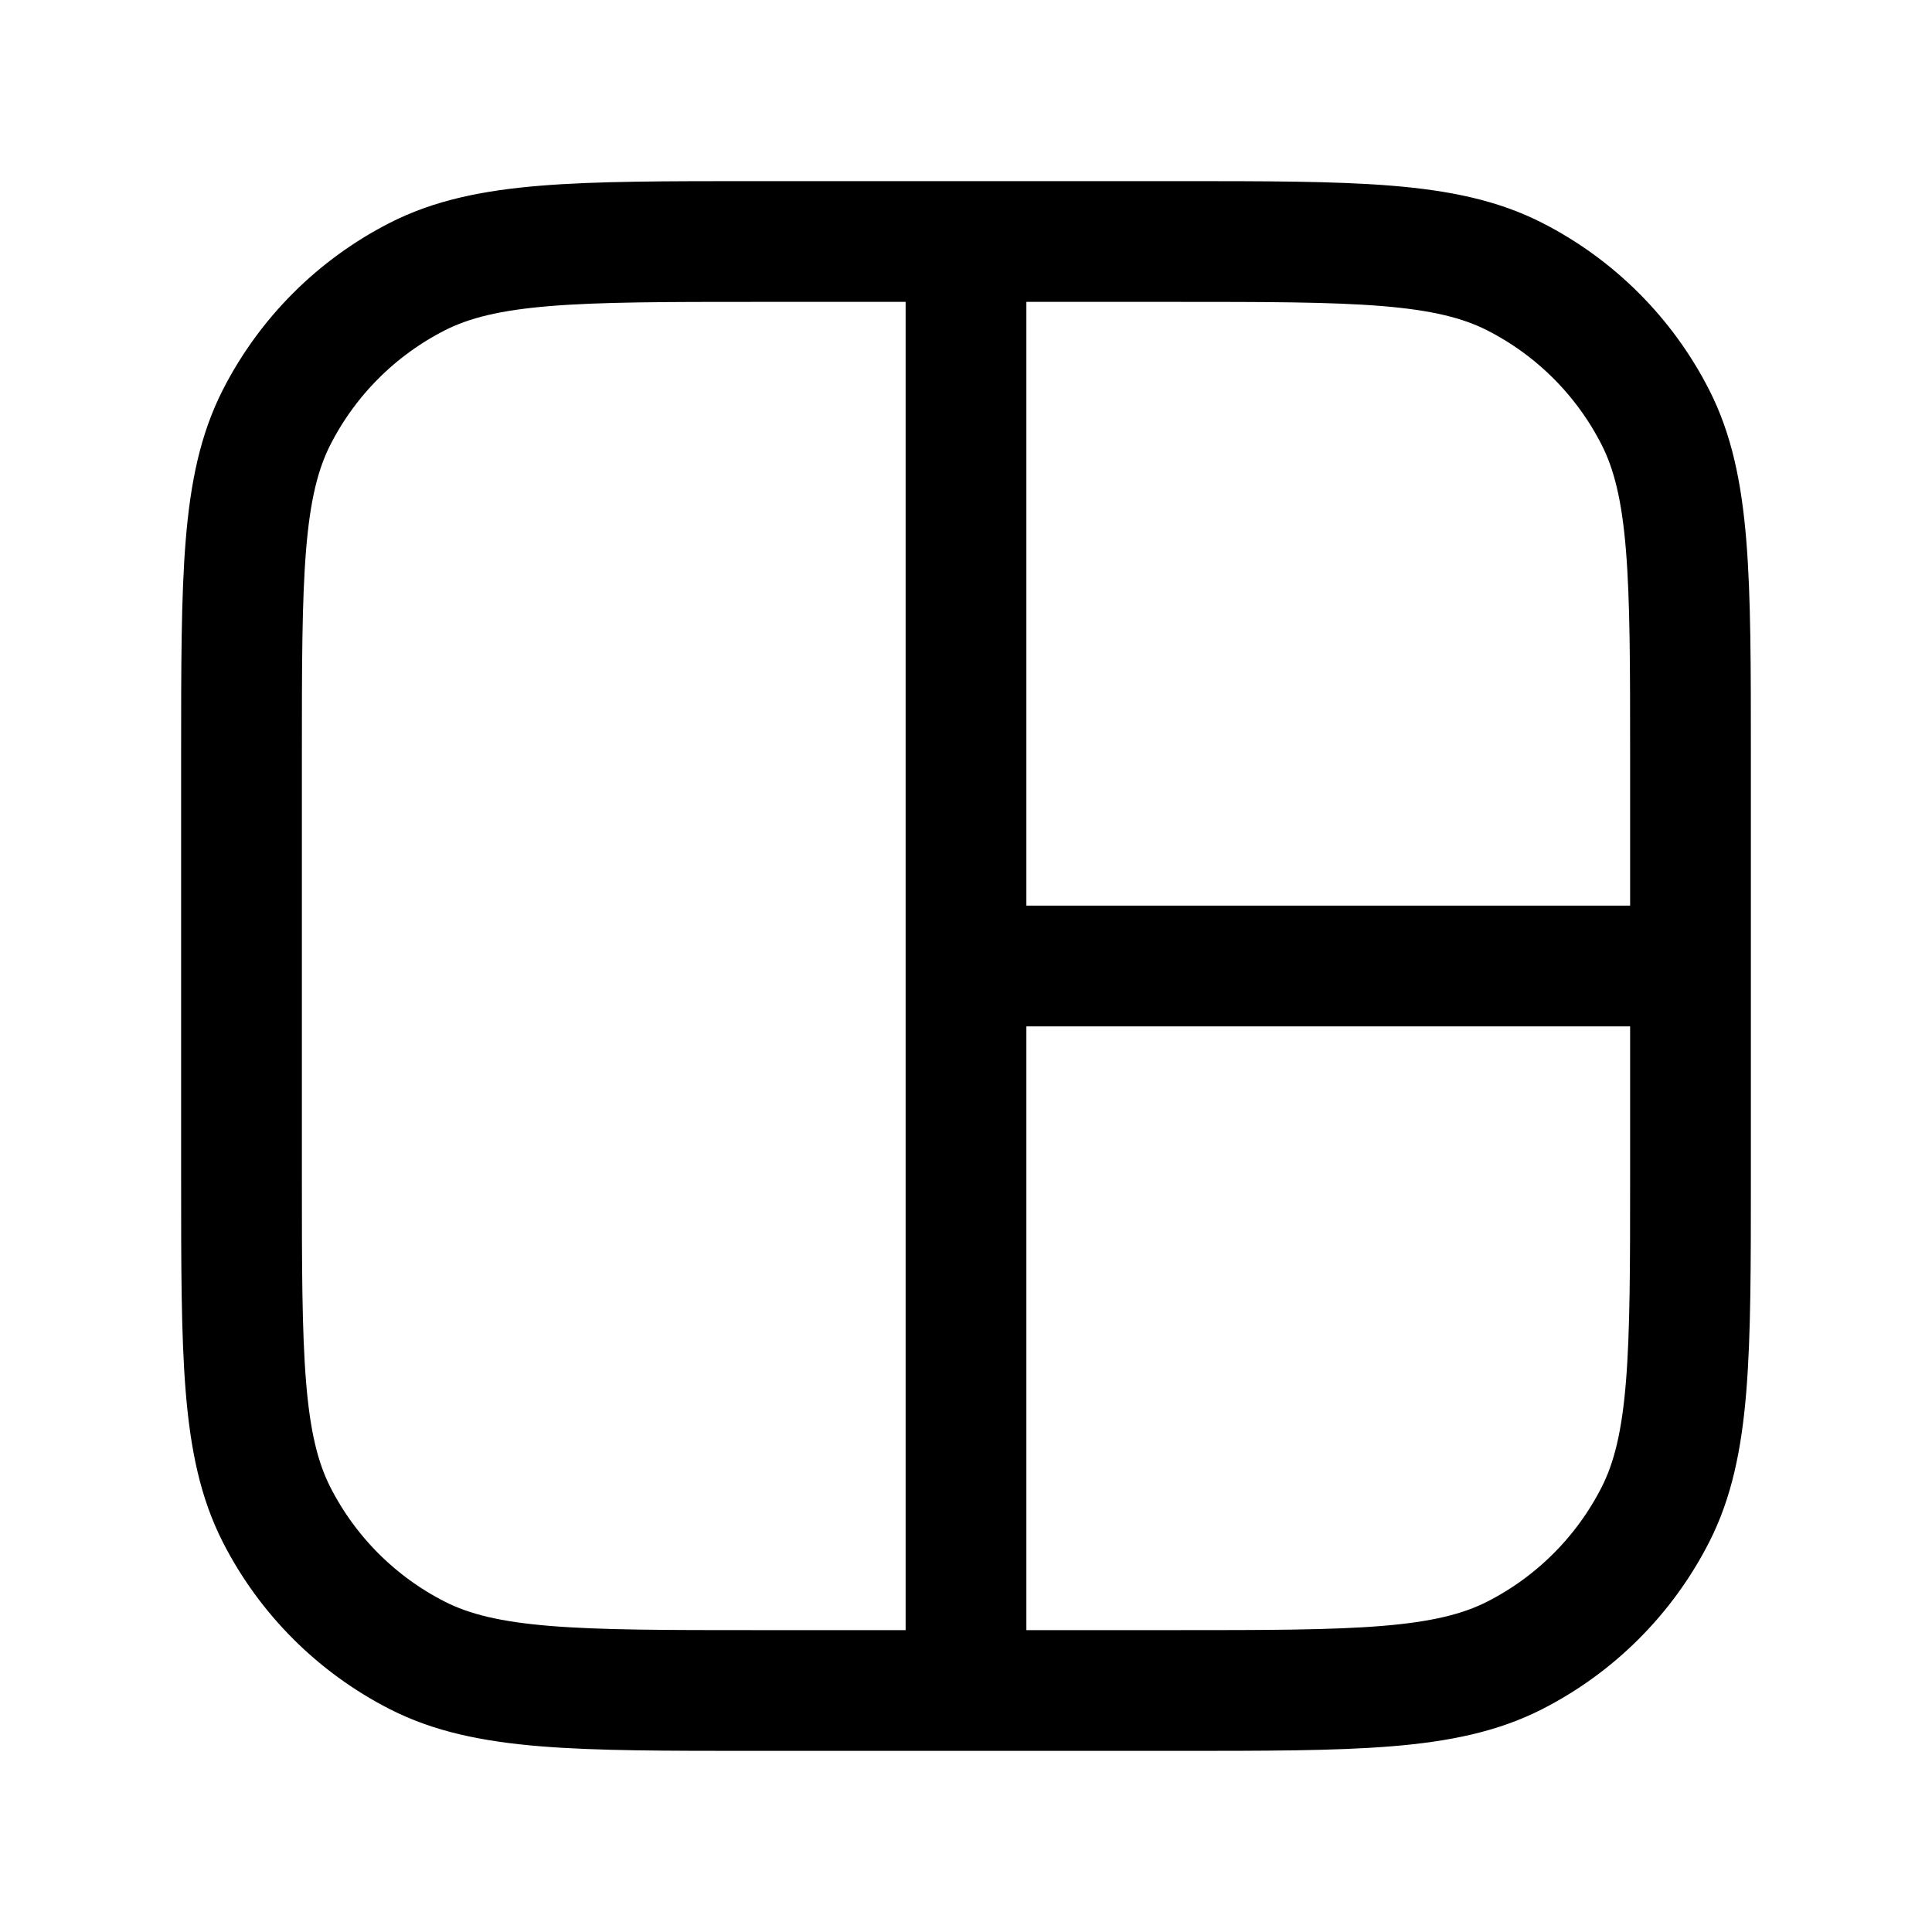
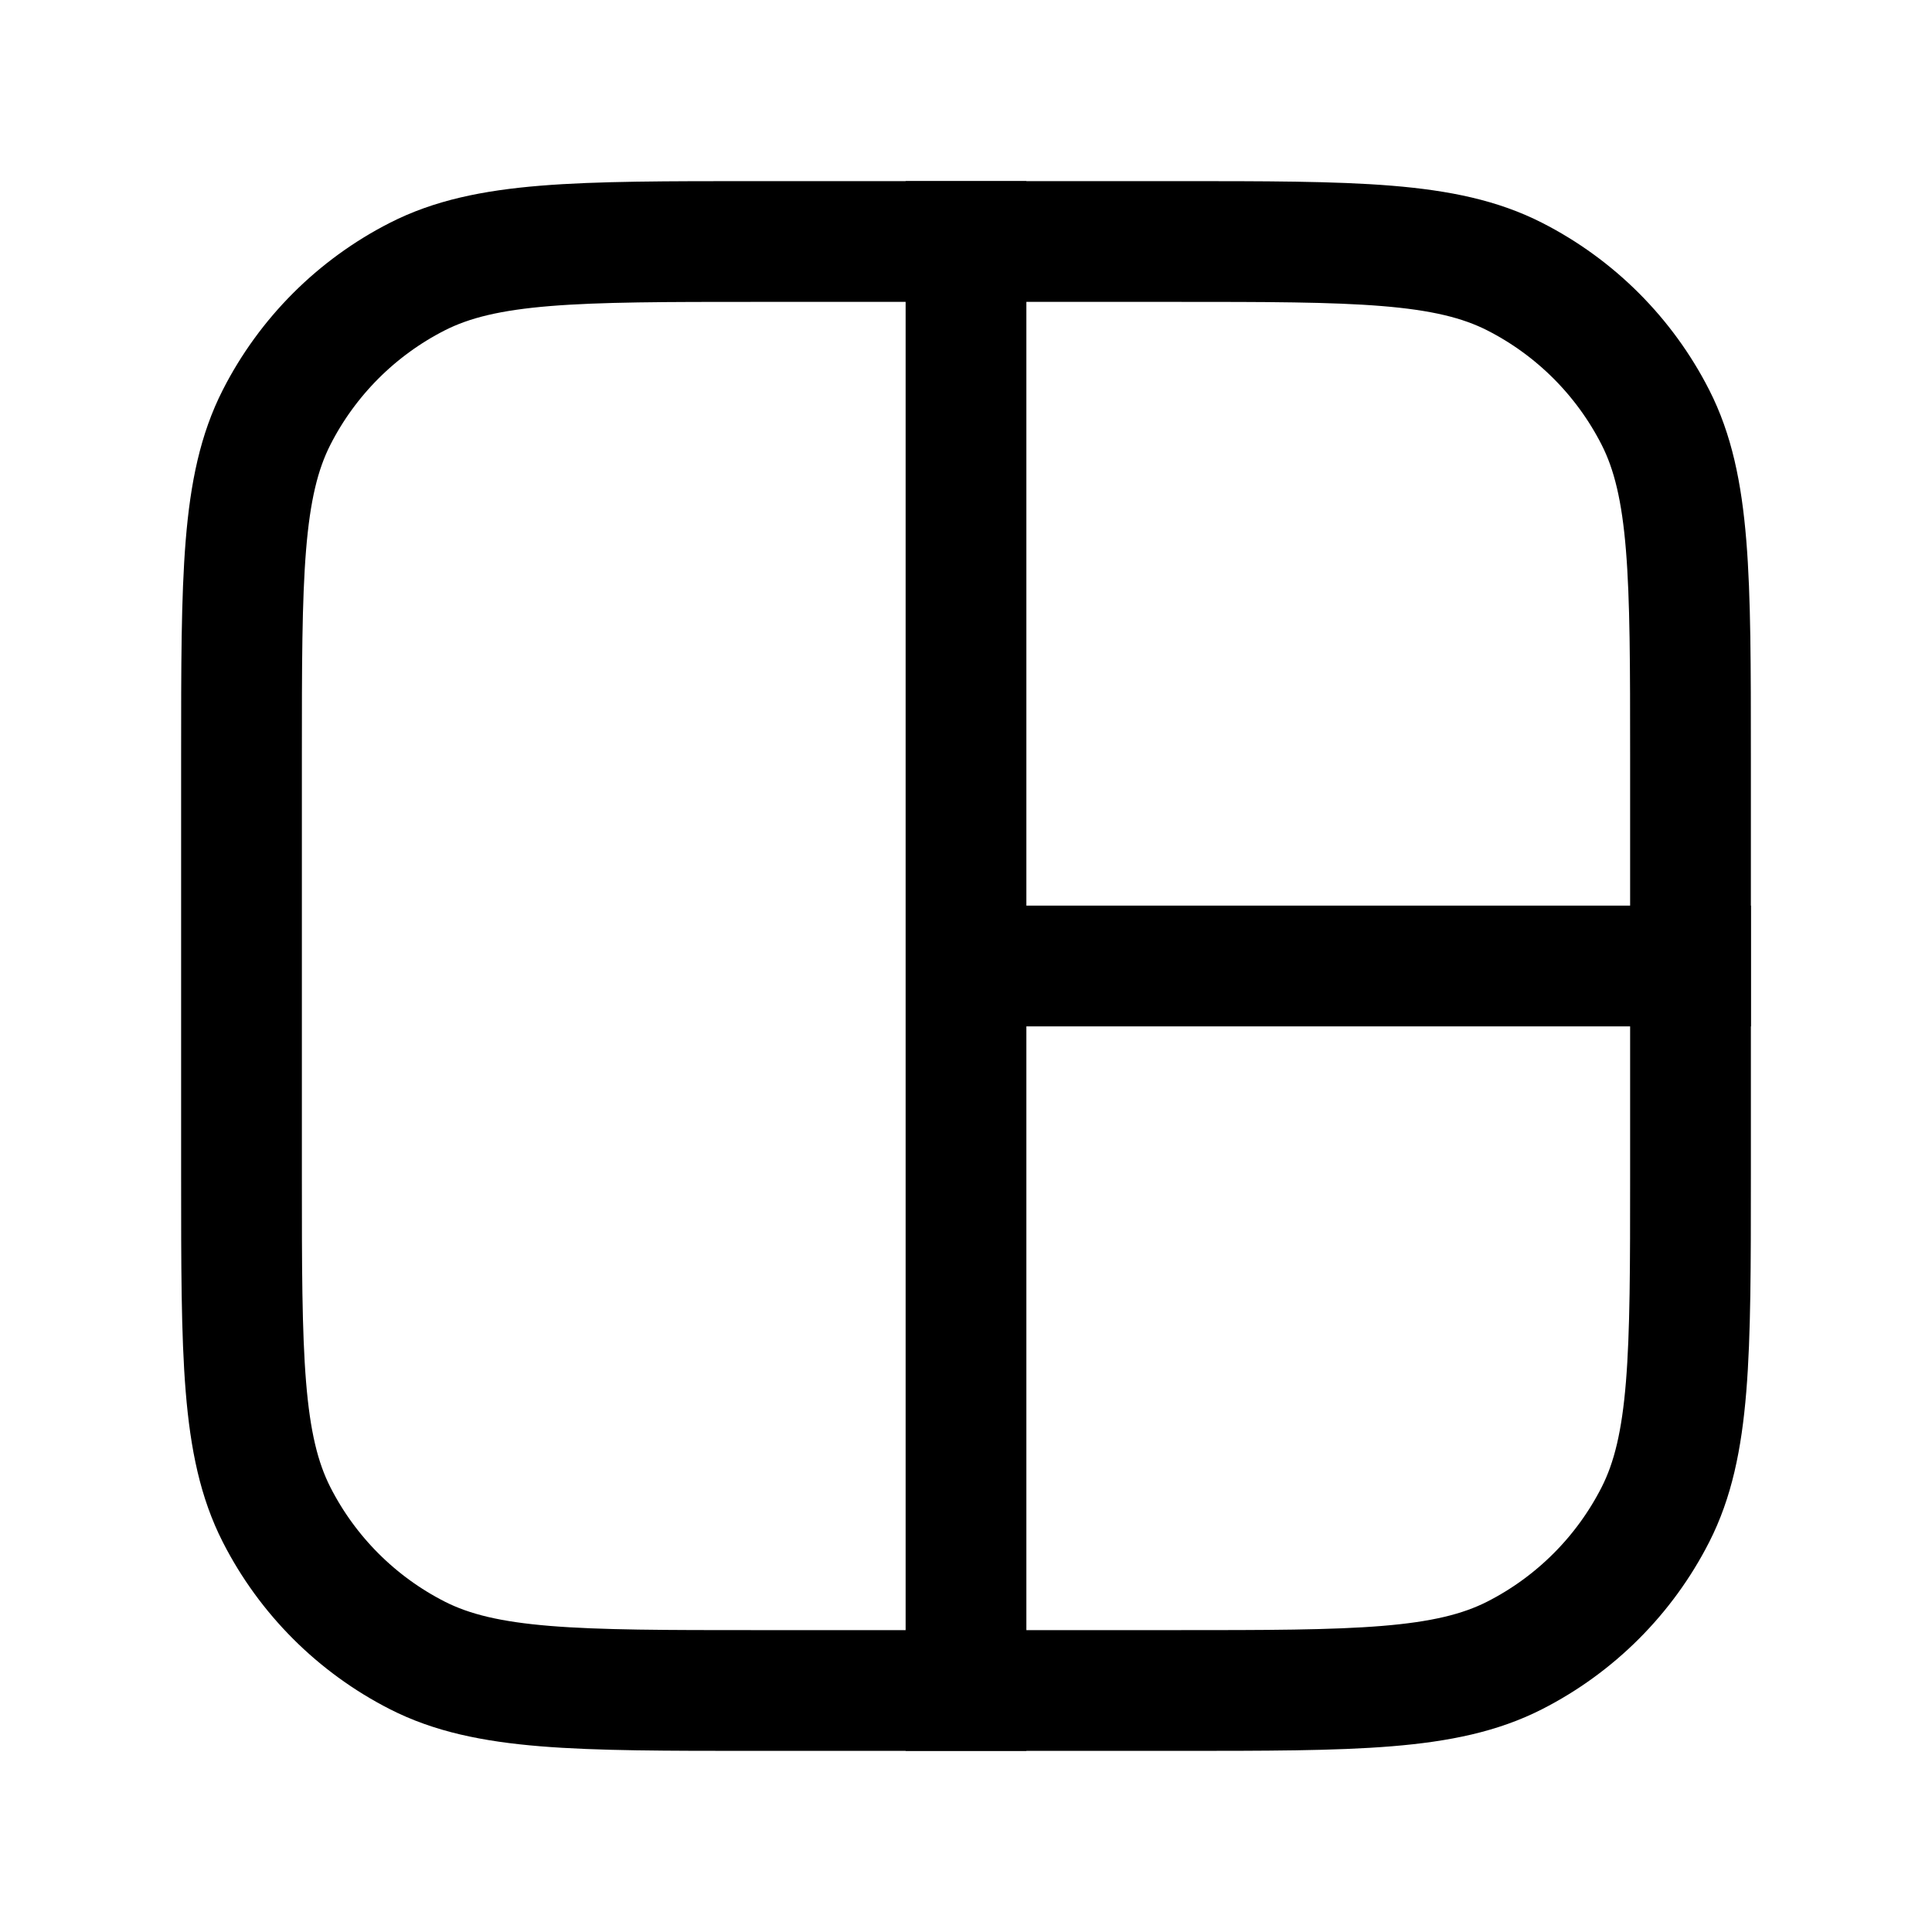
<svg xmlns="http://www.w3.org/2000/svg" width="24" height="24" fill="none" viewBox="0 0 24 24" stroke-width="1.5" stroke="currentColor" stroke-linecap="round" stroke-linejoin="round">
-   <path d="M12 3v18m9-9h-9M3 9.4c0-2.24 0-3.36.436-4.216a4 4 0 0 1 1.748-1.748C6.04 3 7.16 3 9.4 3h5.2c2.24 0 3.36 0 4.216.436a4 4 0 0 1 1.748 1.748C21 6.04 21 7.16 21 9.4v5.2c0 2.24 0 3.36-.436 4.216a4 4 0 0 1-1.748 1.748C17.96 21 16.84 21 14.6 21H9.4c-2.24 0-3.36 0-4.216-.436a4 4 0 0 1-1.748-1.748C3 17.96 3 16.84 3 14.6z" />
+   <path d="M3 9.4c0-2.24 0-3.36.436-4.216a4 4 0 0 1 1.748-1.748C6.04 3 7.16 3 9.4 3h5.2c2.24 0 3.36 0 4.216.436a4 4 0 0 1 1.748 1.748C21 6.04 21 7.16 21 9.4v5.2c0 2.24 0 3.36-.436 4.216a4 4 0 0 1-1.748 1.748C17.96 21 16.84 21 14.6 21H9.4c-2.24 0-3.36 0-4.216-.436a4 4 0 0 1-1.748-1.748C3 17.96 3 16.84 3 14.6z" />
+   <path stroke-linecap="square" d="M12 3v18m9-9h-9" />
</svg>
